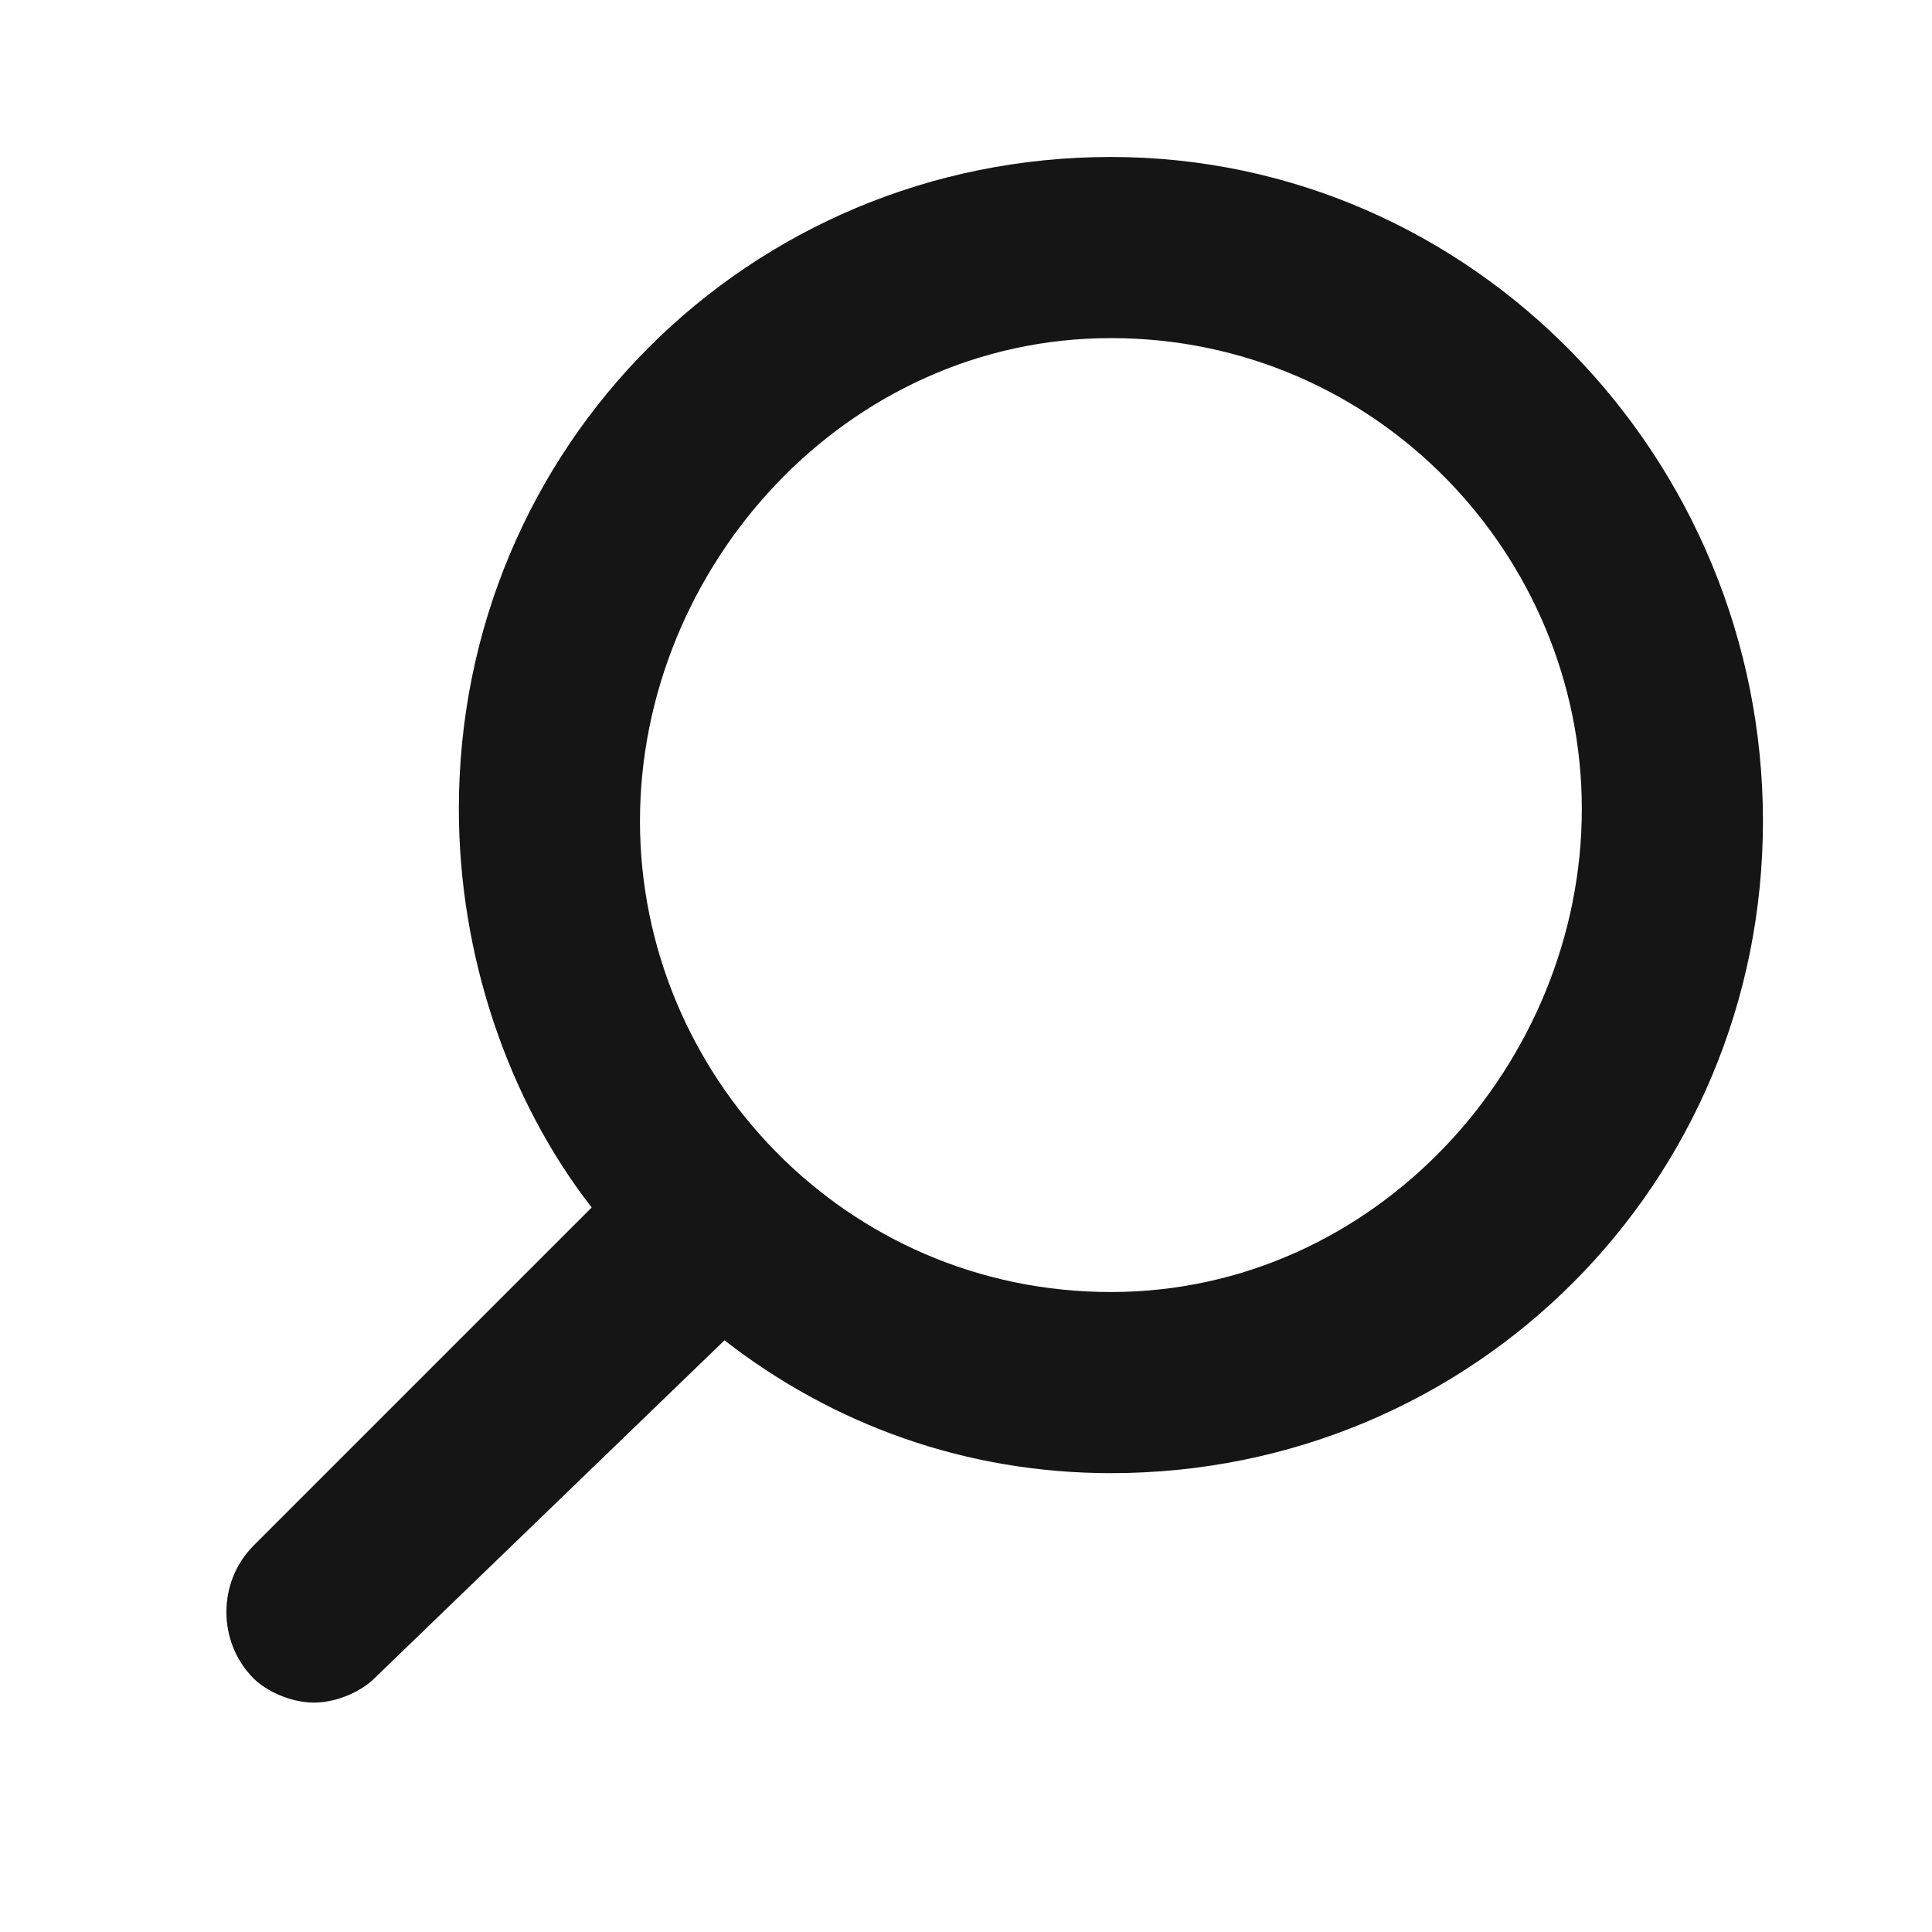
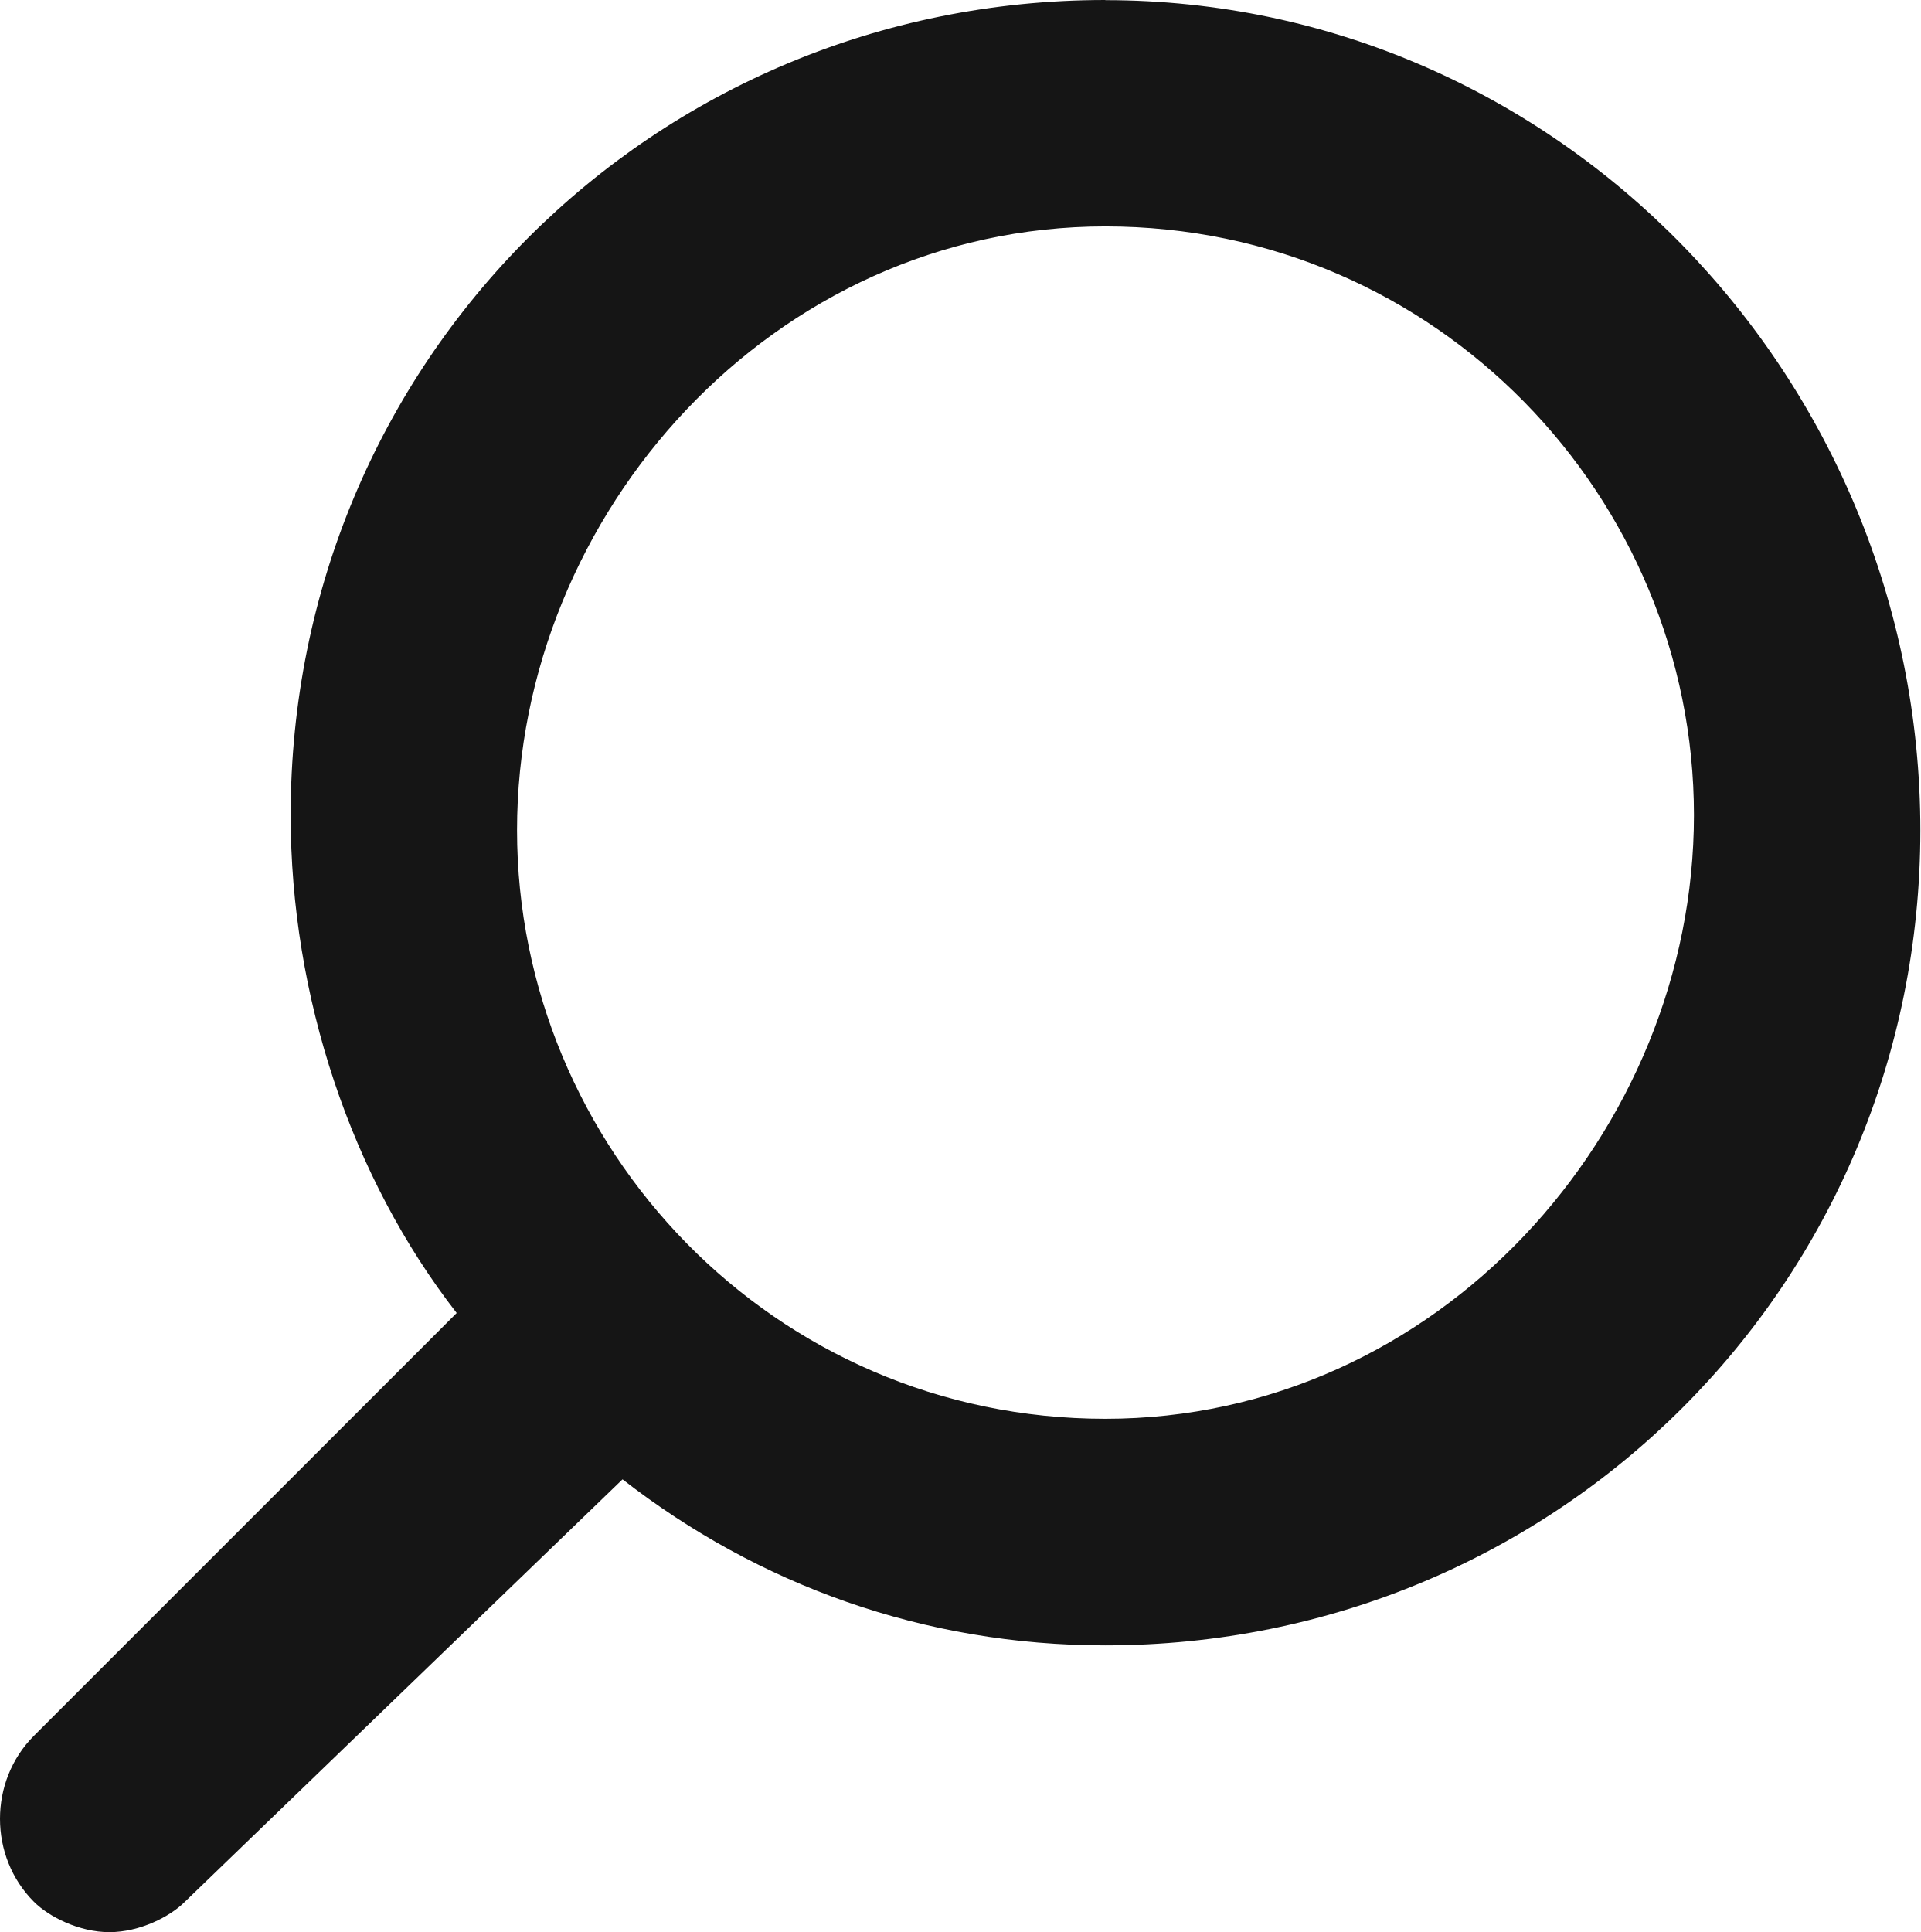
- <svg xmlns="http://www.w3.org/2000/svg" version="1.1" id="Layer_1" x="0px" y="0px" viewBox="0 0 16 16" style="enable-background:new 0 0 16 16;" xml:space="preserve">
-   <style type="text/css">
+ <svg xmlns="http://www.w3.org/2000/svg" version="1.1" id="Layer_1" x="0px" y="0px" viewBox="0 0 12.725 12.8" xml:space="preserve" width="12.725" height="12.8">
+   <defs id="defs9" />
+   <style type="text/css" id="style2">
	.st0{fill:#151515;}
</style>
-   <path class="st0" d="M9.2,1.3c-3,0-5.4,2.4-5.4,5.4c0,1.2,0.4,2.4,1.1,3.3l-2.8,2.8c-0.3,0.3-0.3,0.8,0,1.1c0.1,0.1,0.3,0.2,0.5,0.2  s0.4-0.1,0.5-0.2L6,11.1c0.9,0.7,2,1.1,3.2,1.1c3,0,5.4-2.4,5.4-5.4C14.6,3.8,12.2,1.3,9.2,1.3z M9.2,10.7c-2.2,0-3.9-1.8-3.9-3.9  S7,2.8,9.2,2.8c2.2,0,3.9,1.8,3.9,3.9S11.4,10.7,9.2,10.7z" />
+   <path id="path4" style="color:#000000;fill:#151515;-inkscape-stroke:none" d="m 7.324,0 c -3,0 -5.398,2.4 -5.398,5.4 0,1.2 0.4,2.399 1.1,3.299 L 0.225,11.5 c -0.3,0.3 -0.3,0.8 0,1.1 0.1,0.1 0.3,0.201 0.5,0.201 0.2,0 0.4,-0.101 0.5,-0.201 L 4.125,9.801 c 0.9,0.7 1.999,1.1 3.199,1.1 3,0 5.4,-2.4 5.4,-5.4 0,-3 -2.4,-5.5 -5.4,-5.5 z m 0,1.5 c 2.2,0 3.9,1.8 3.9,3.9 0,2.1 -1.7,4 -3.9,4 C 5.124,9.4 3.426,7.6 3.426,5.5 c 0,-2.1 1.698,-4 3.898,-4 z" />
</svg>
